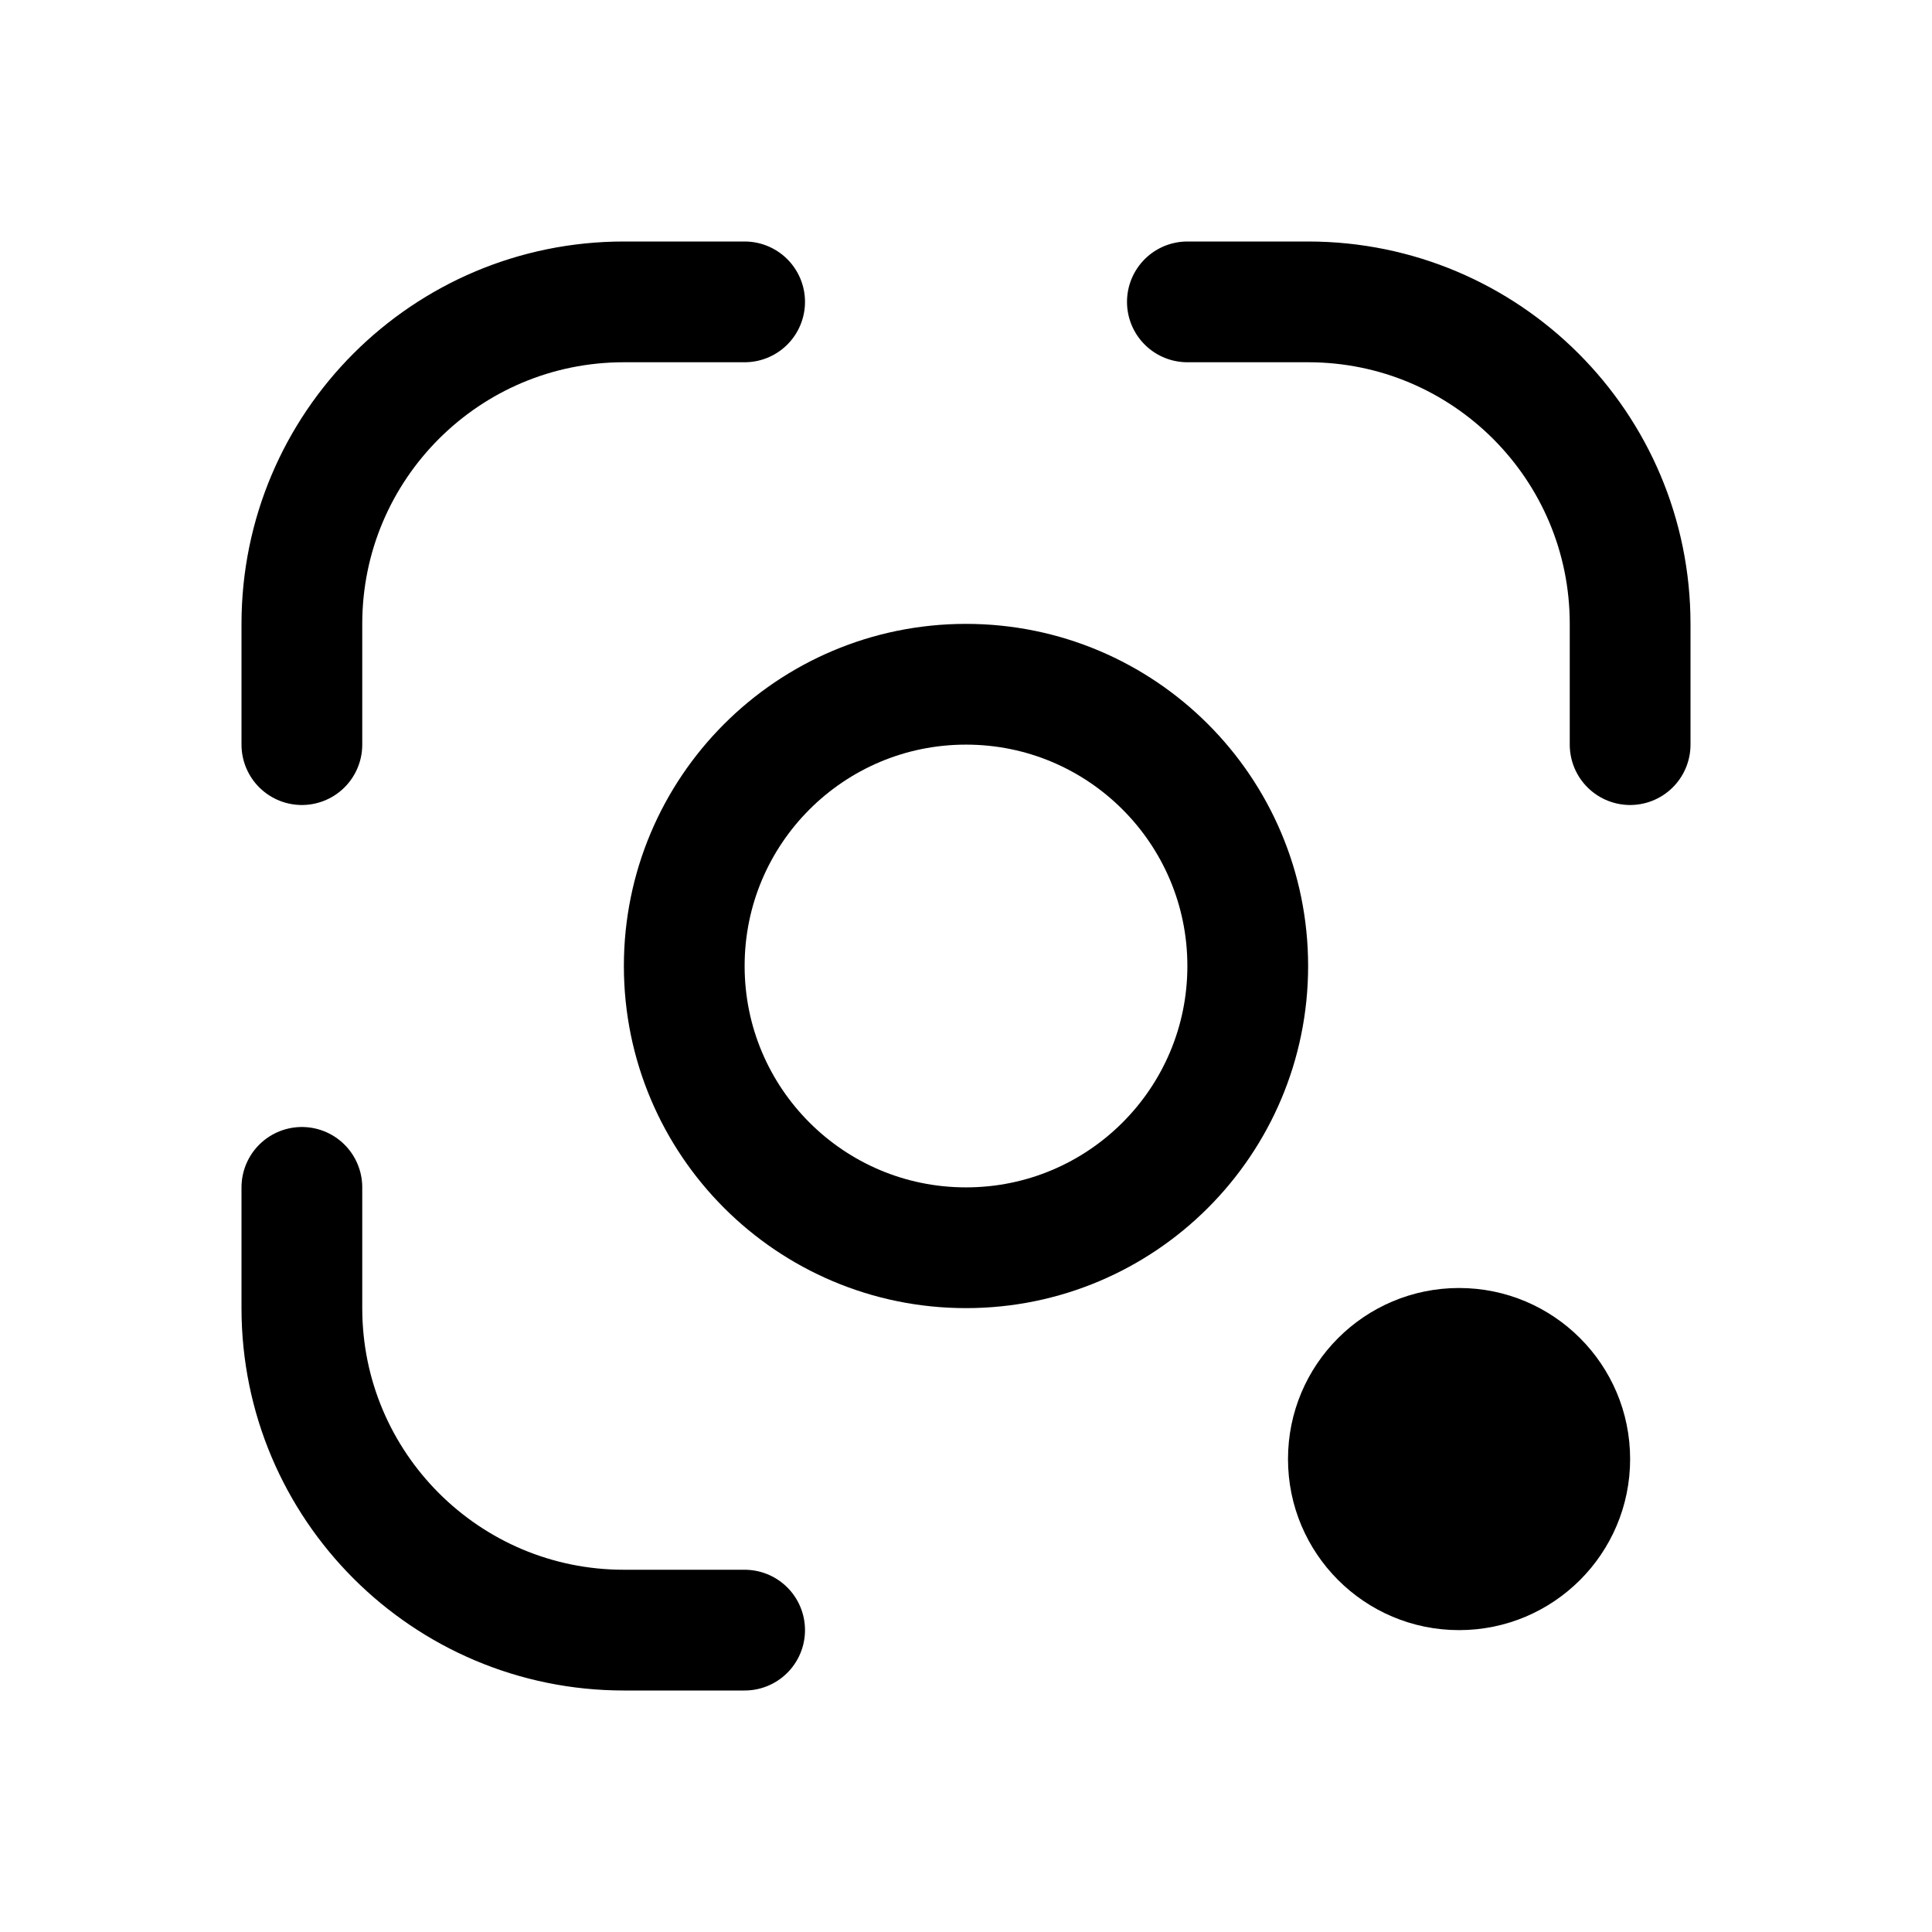
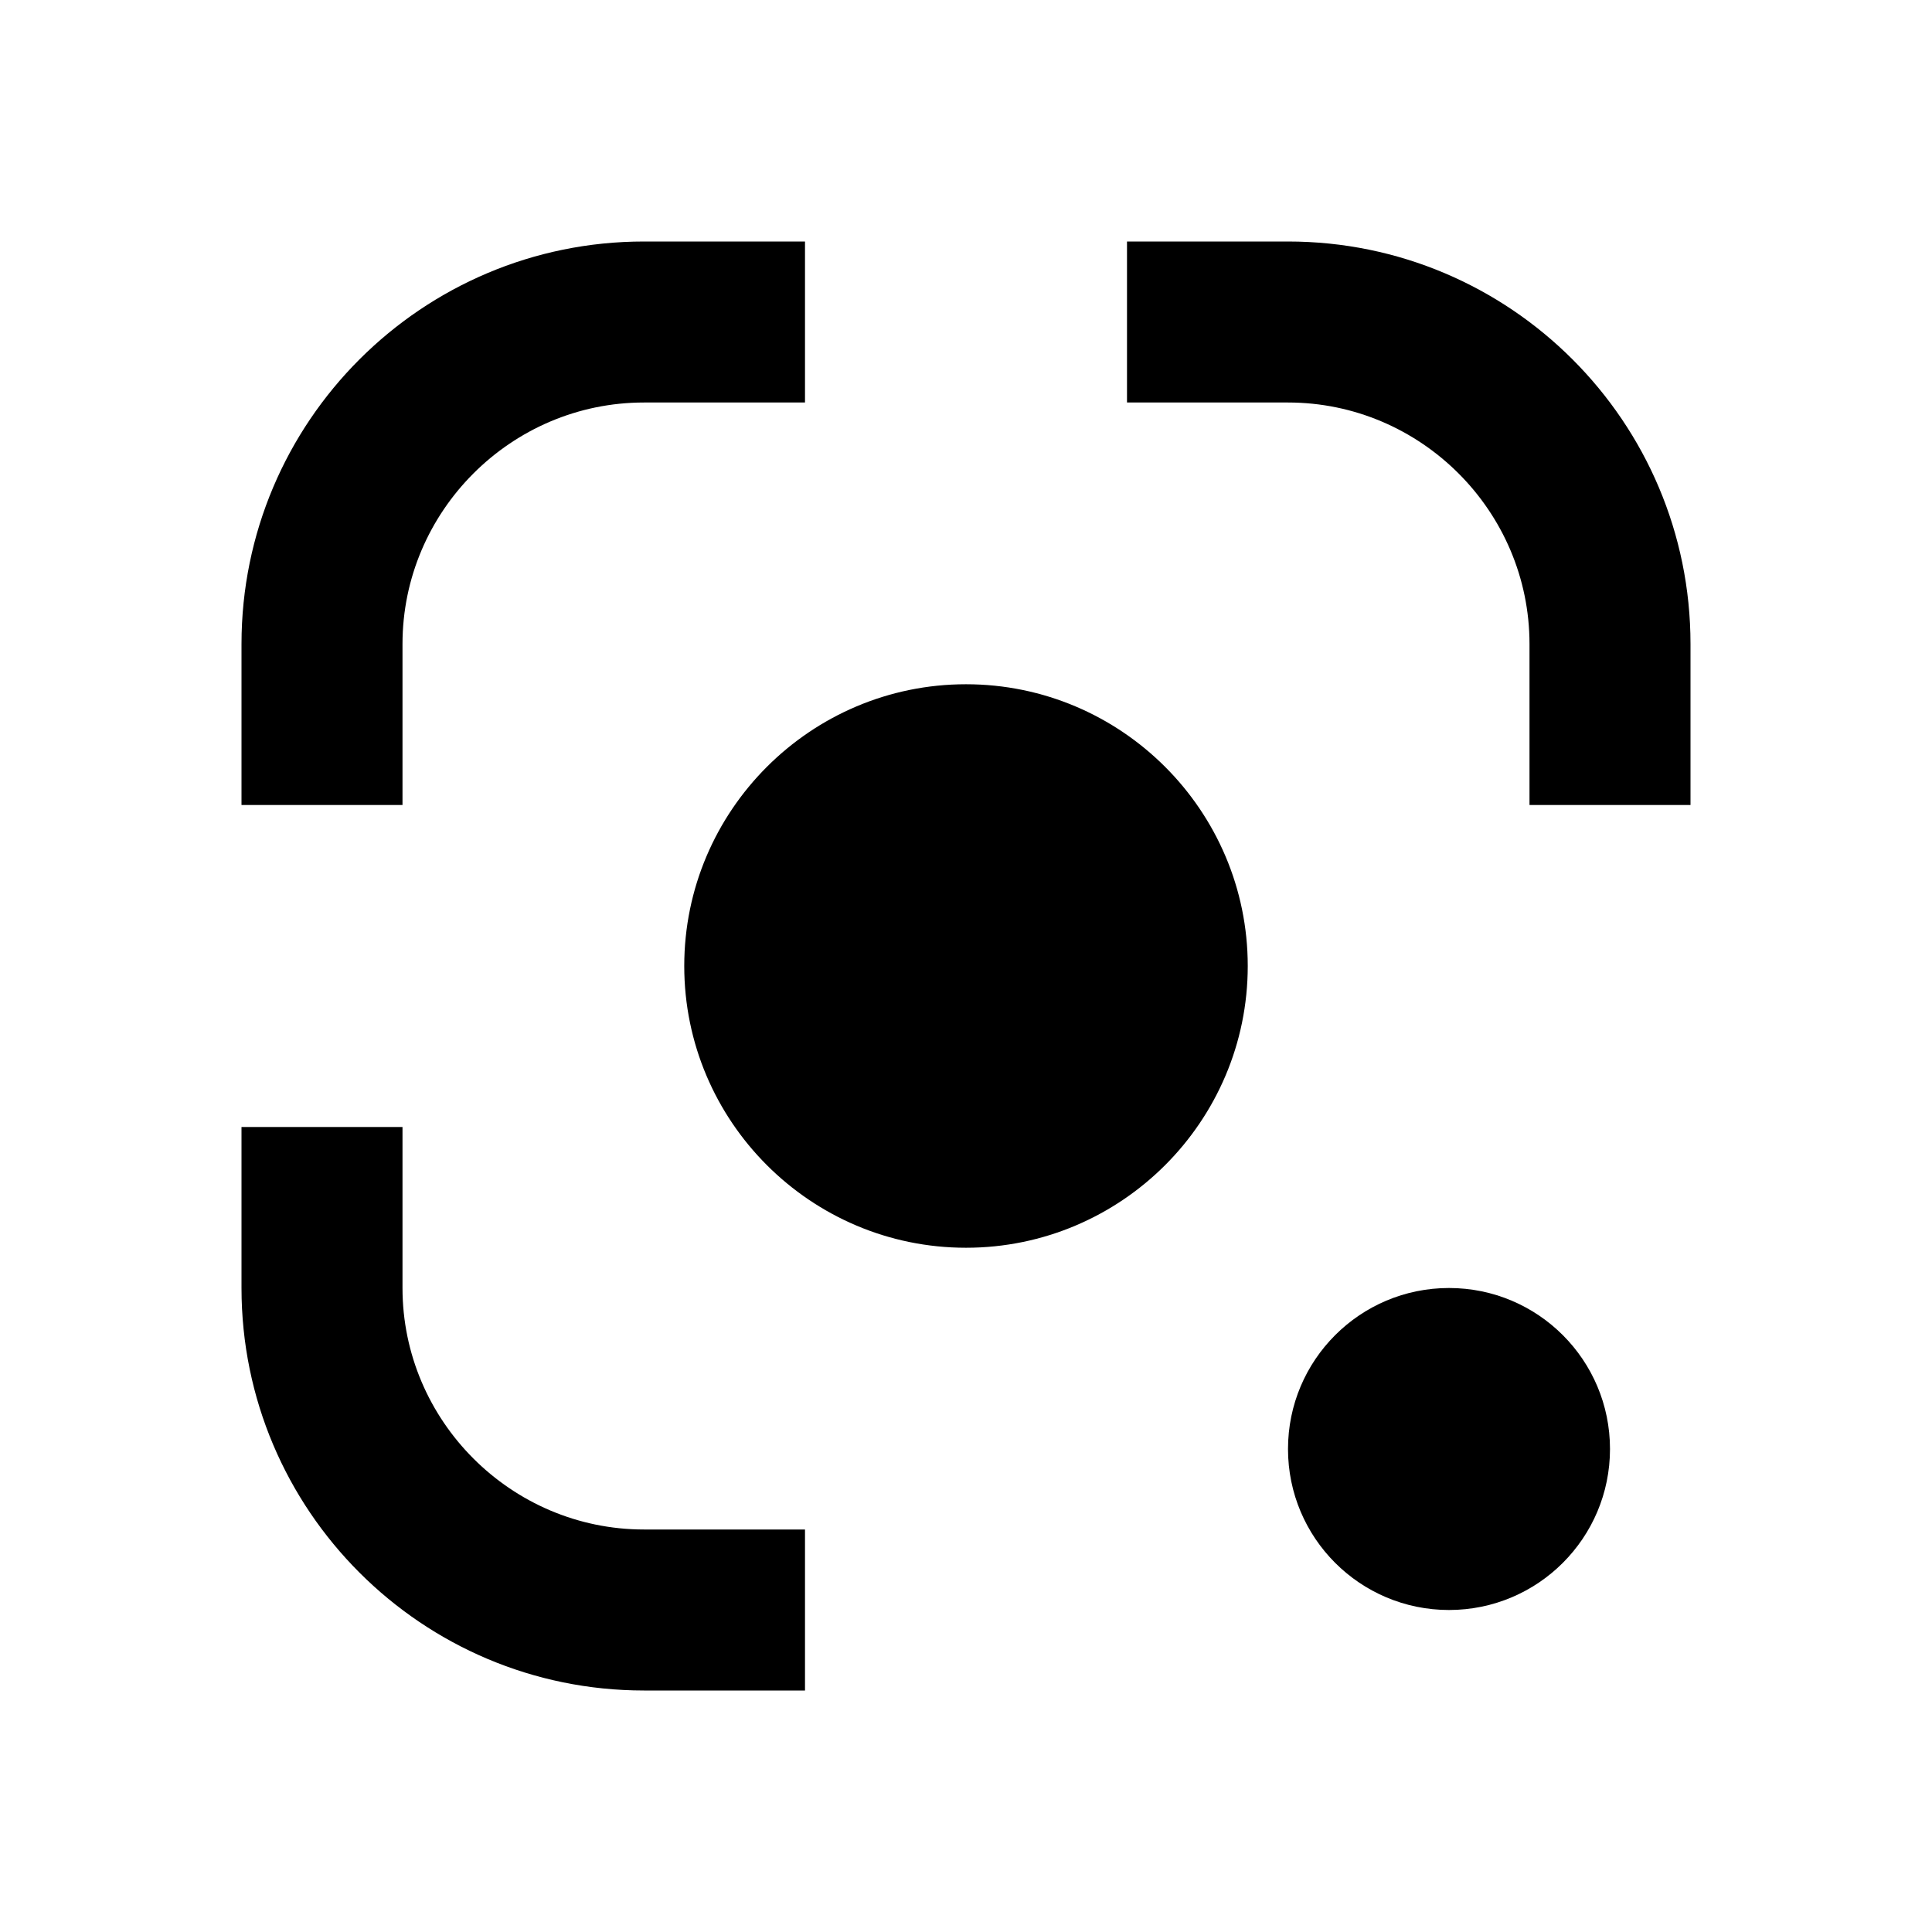
- <svg xmlns="http://www.w3.org/2000/svg" width="192" height="192" fill="none" viewBox="0 0 192 192">
-   <path stroke="#000" stroke-linecap="round" stroke-width="12" d="M74 30H62c-17.673 0-32 14.327-32 32v12m88-44h12c17.673 0 32 14.327 32 32v12m-88 88H62c-17.673 0-32-14.327-32-32v-12" />
-   <circle cx="96" cy="96" r="28" stroke="#000" stroke-width="12" />
-   <circle cx="145" cy="145" r="17" fill="#000" />
+ <svg xmlns="http://www.w3.org/2000/svg" id="vector" width="24" height="24" viewBox="0 0 36 36">
+   <path fill="#000" d="M24 4.5H21V7.5H24C26.475 7.5 28.5 9.525 28.5 12V15H31.5V12C31.5 7.86 28.14 4.5 24 4.5Z" id="path_0" />
+   <path fill="#000" d="M7.5 24V21H4.5V24C4.5 28.14 7.86 31.5 12 31.5H15V28.5H12C9.525 28.5 7.5 26.475 7.5 24Z" id="path_1" />
+   <path fill="#000" d="M18 12.75C15.105 12.75 12.75 15.105 12.75 18C12.75 20.895 15.105 23.25 18 23.25C20.895 23.25 23.25 20.895 23.25 18C23.25 15.105 20.895 12.75 18 12.75Z" id="path_2" />
+   <path fill="#000" d="M27 30C28.657 30 30 28.657 30 27C30 25.343 28.657 24 27 24C25.343 24 24 25.343 24 27C24 28.657 25.343 30 27 30Z" id="path_3" />
+   <path fill="#000" d="M7.5 12C7.5 9.525 9.525 7.5 12 7.5H15V4.5H12C7.86 4.5 4.5 7.86 4.5 12V15H7.5V12Z" id="path_4" />
</svg>
